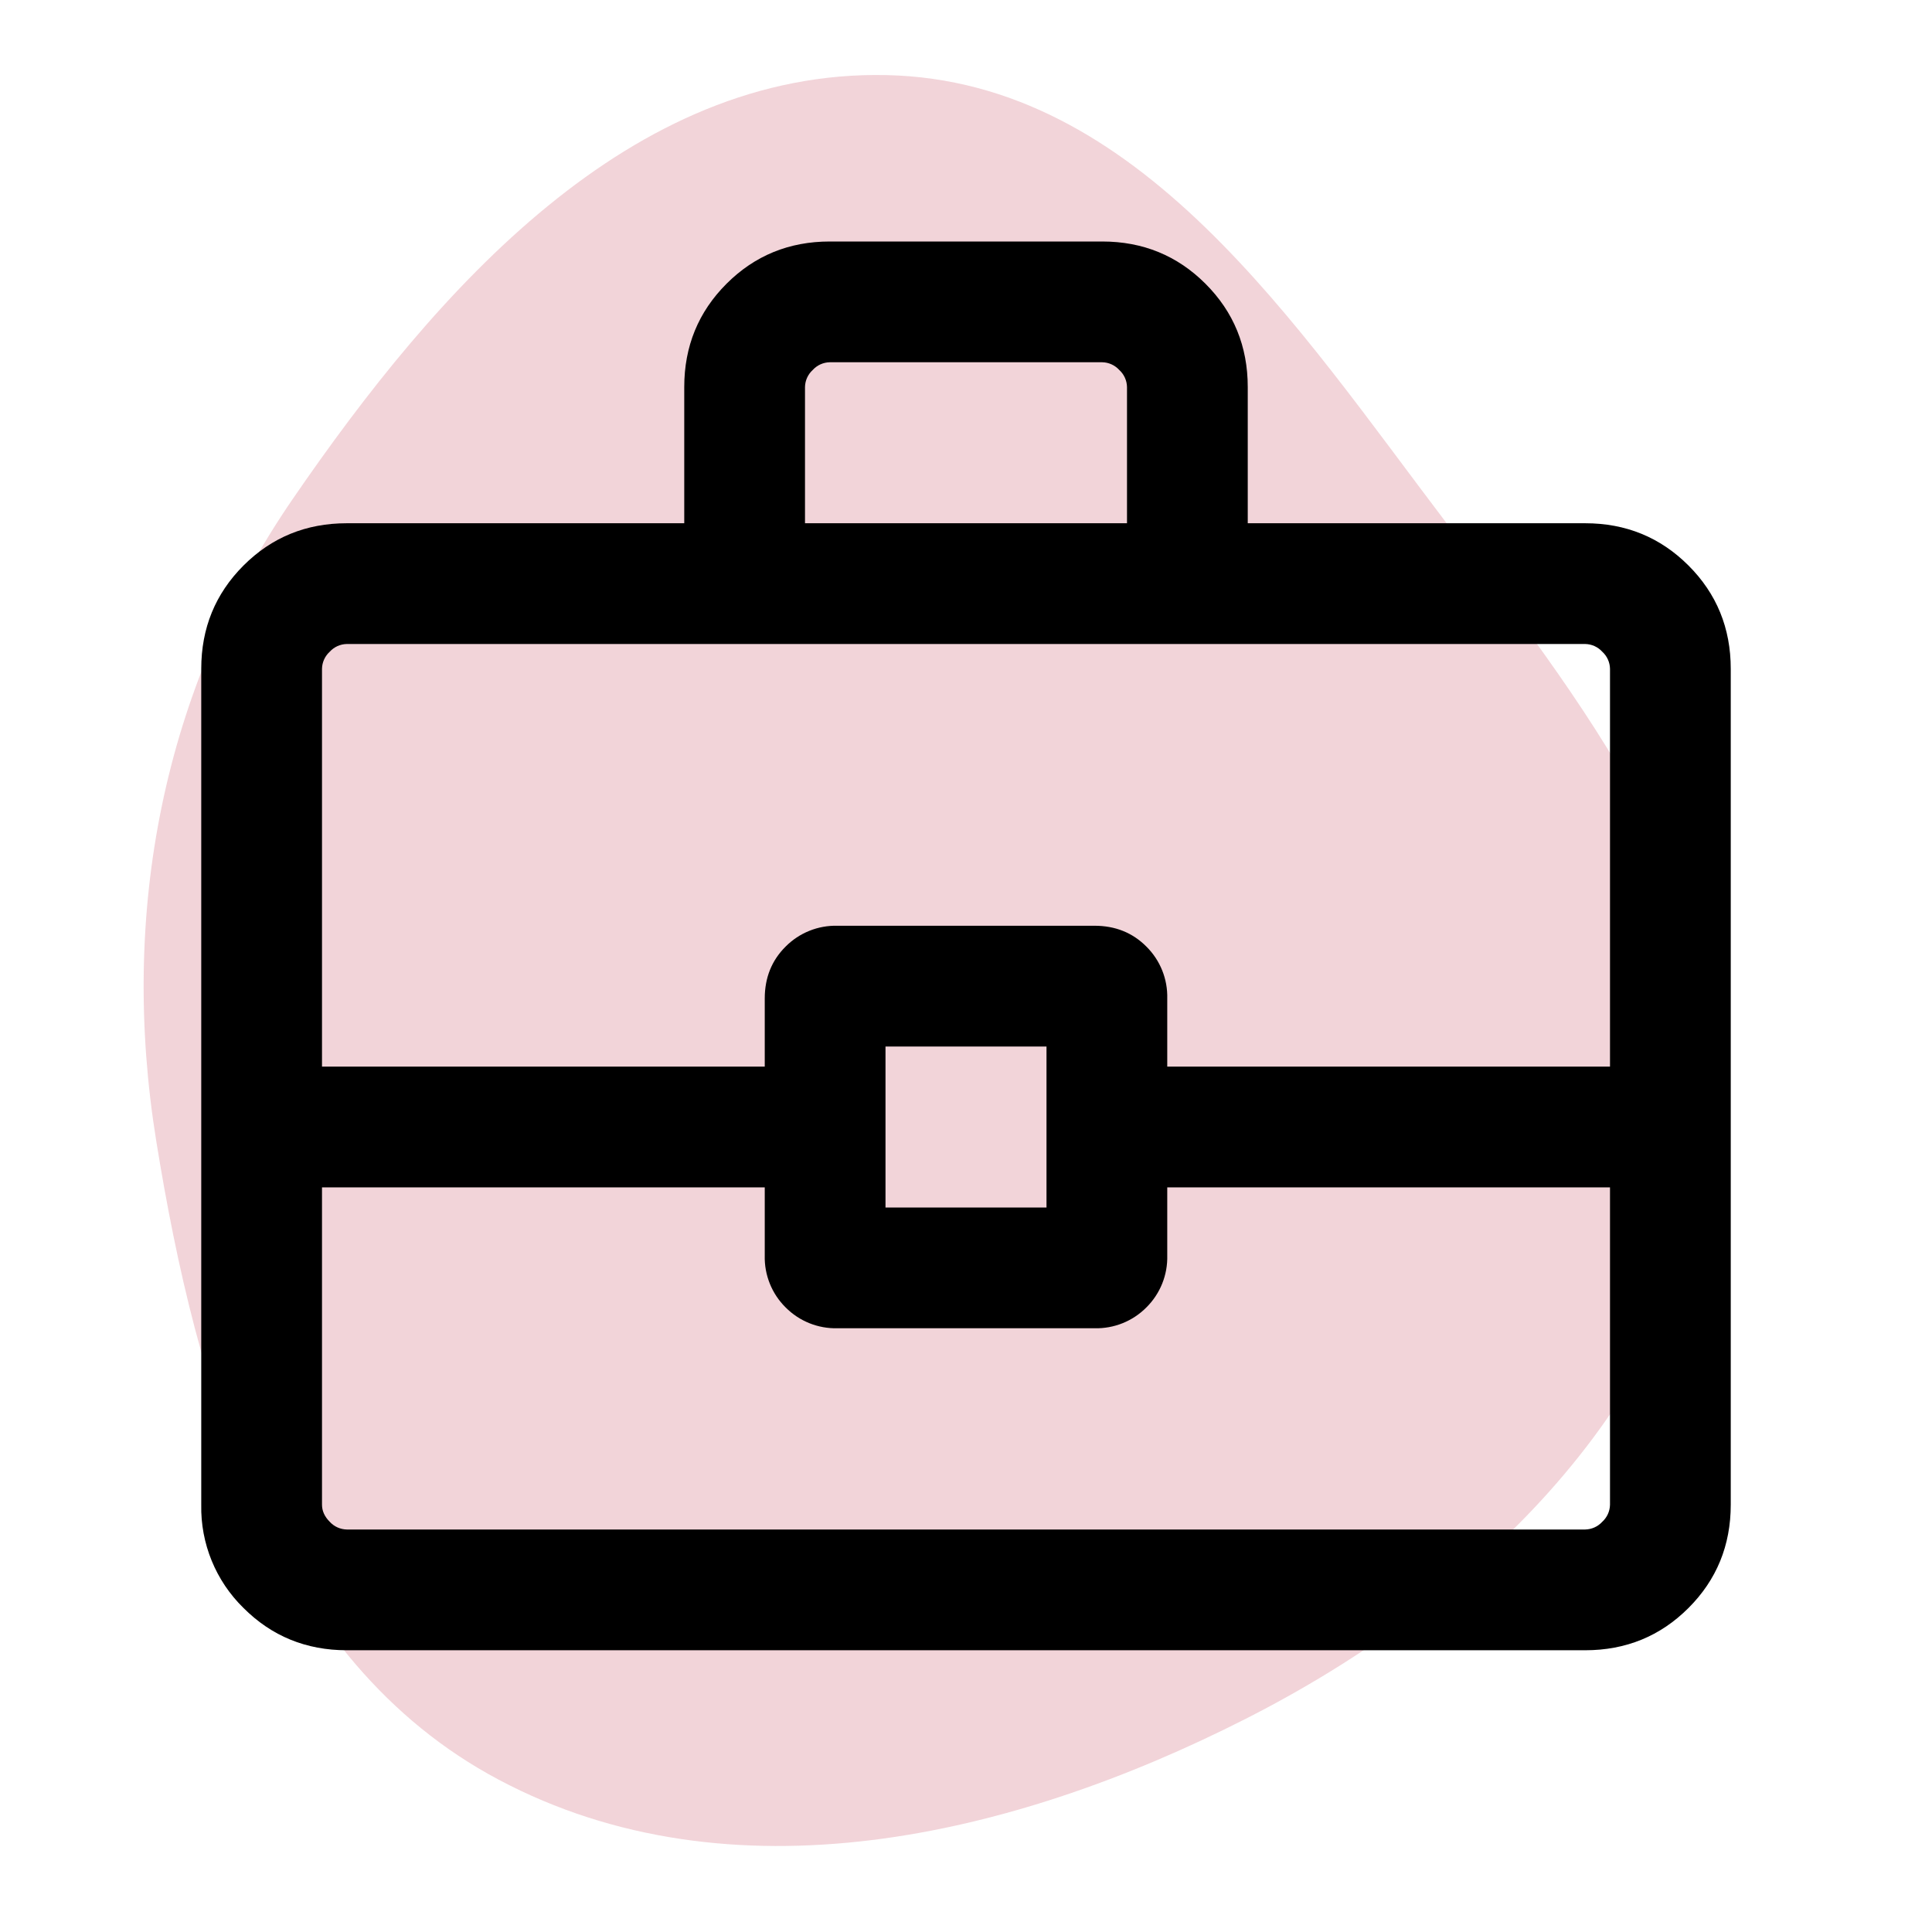
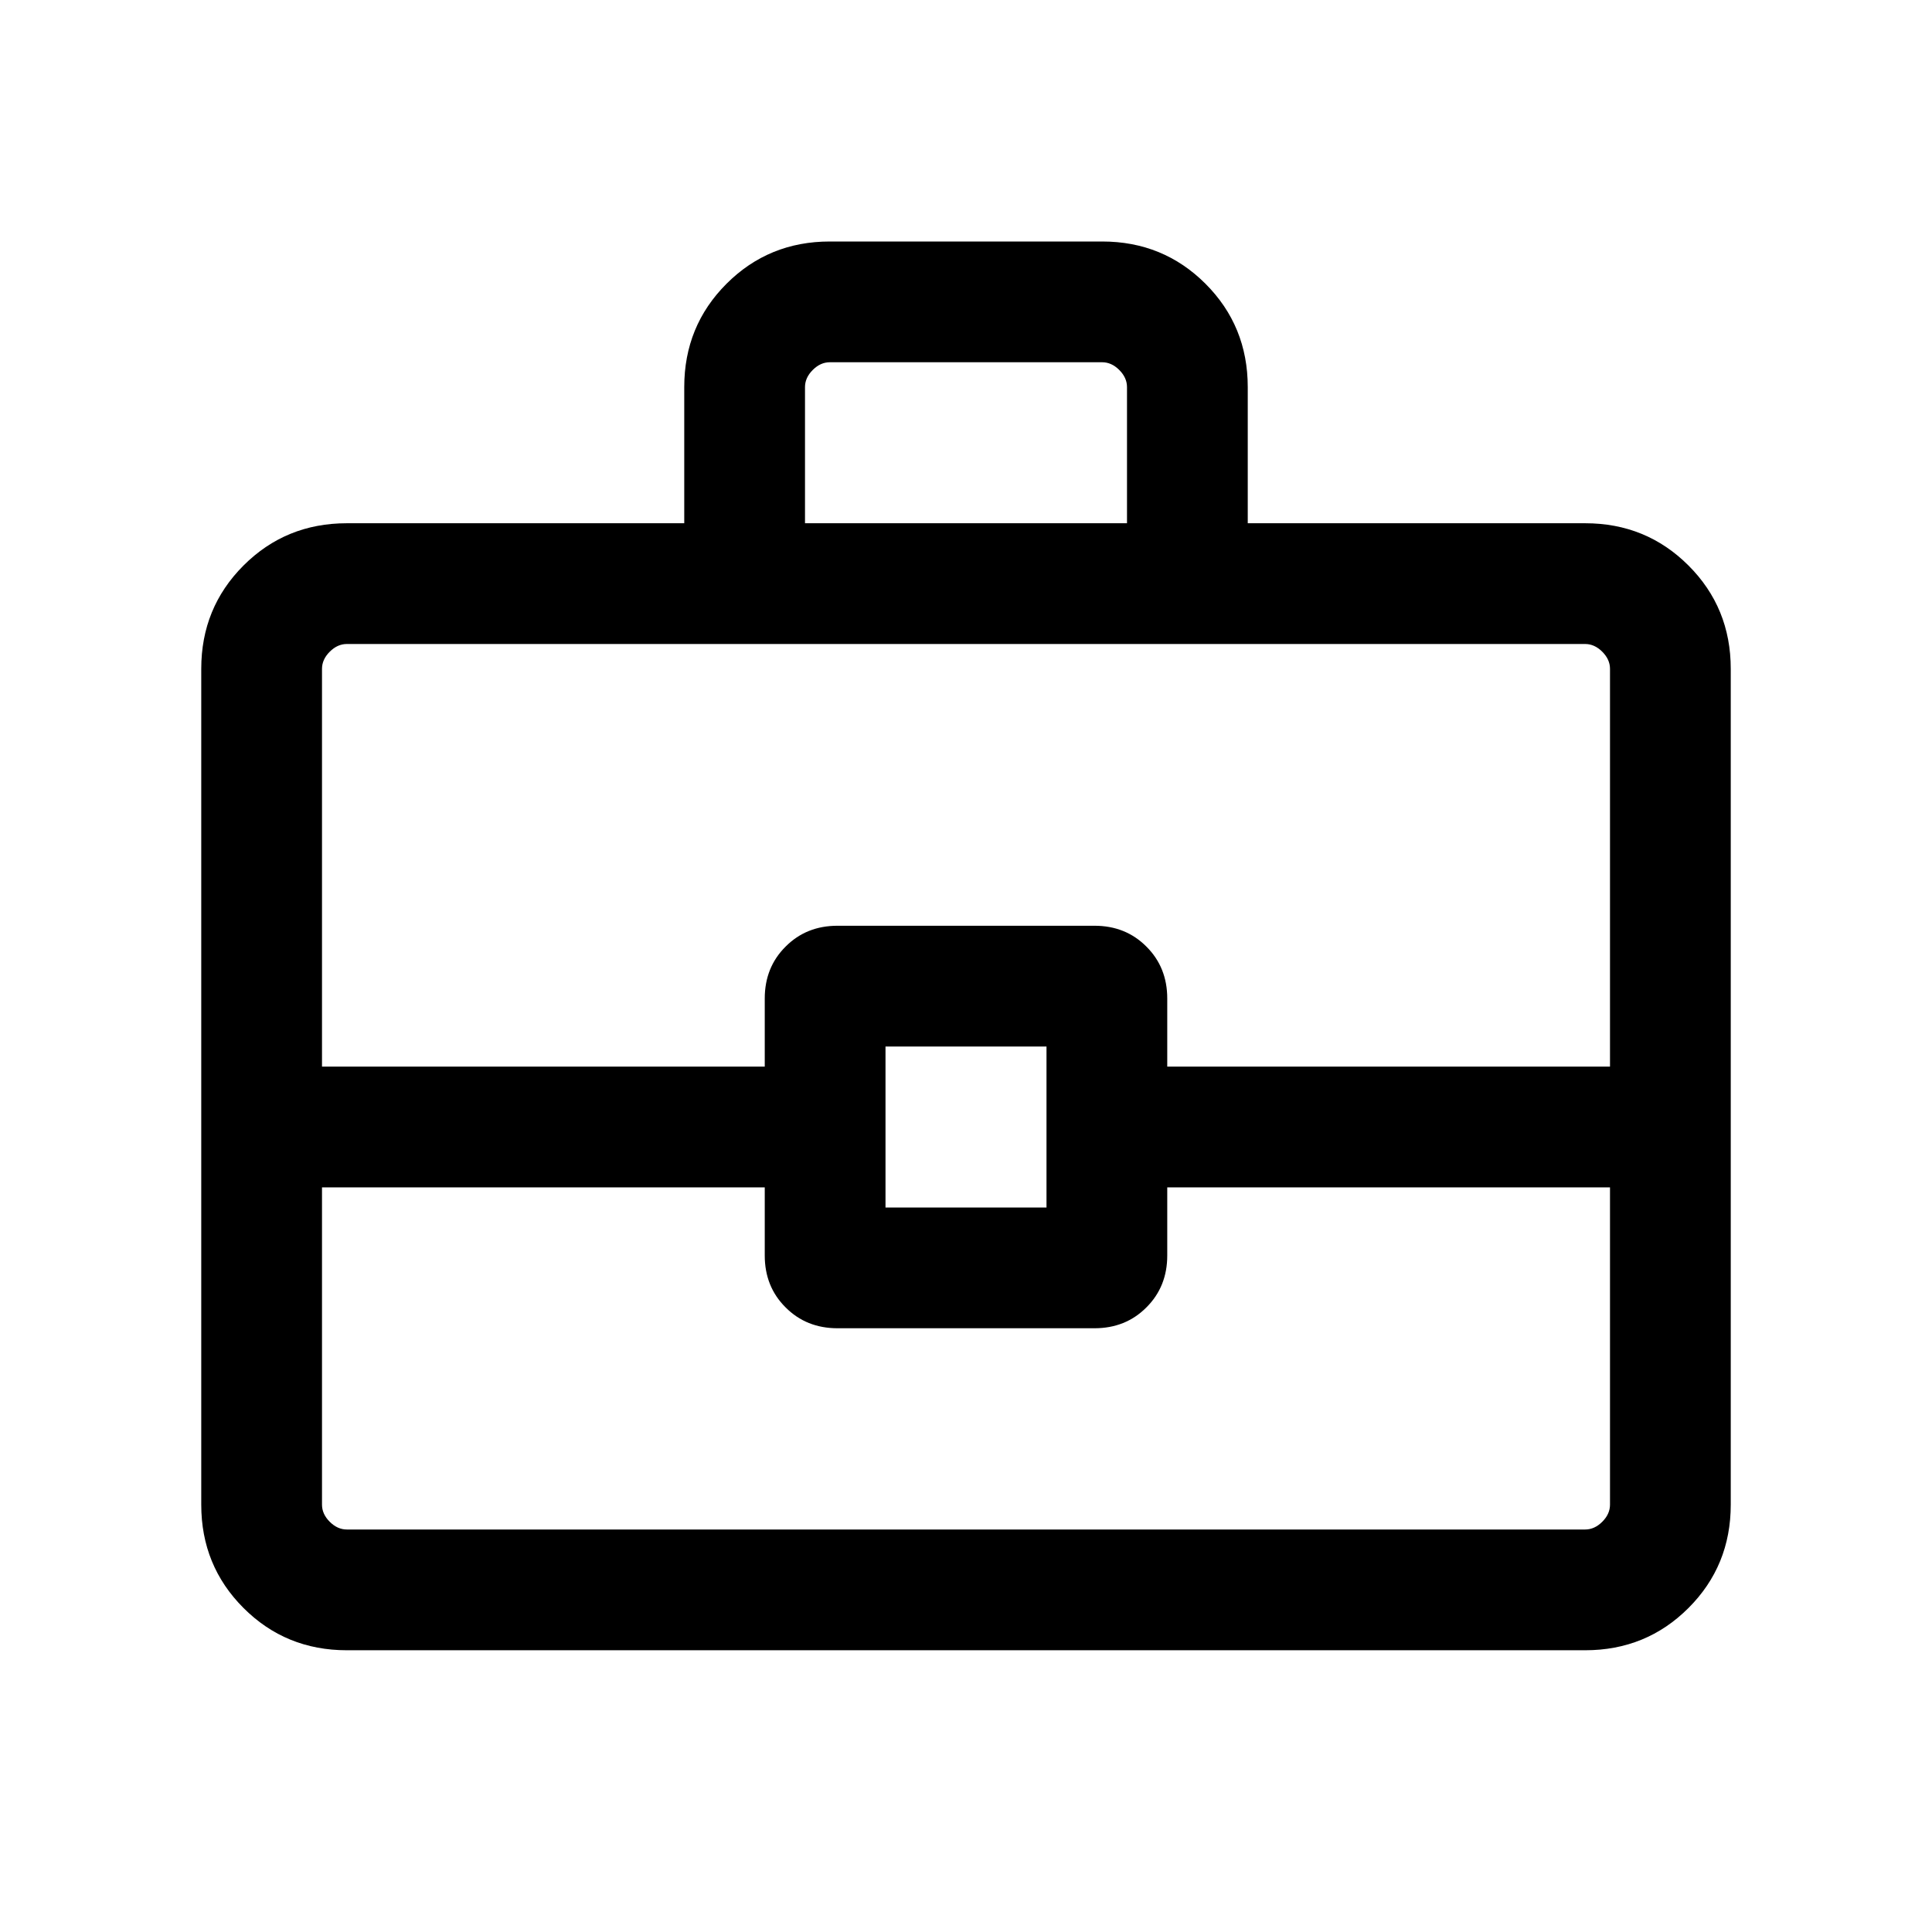
- <svg xmlns="http://www.w3.org/2000/svg" viewBox="0 0 24 24">
-   <mask id="a" width="24" height="24" x="0" y="0" maskUnits="userSpaceOnUse" style="mask-type:alpha">
-     <path fill="currentcolor" d="M0 0h24v24H0z" />
+ <svg xmlns="http://www.w3.org/2000/svg" width="24" height="24" viewBox="0 0 24 24" fill="none">
+   <mask id="mask0_2015_2534" style="mask-type:alpha" maskUnits="userSpaceOnUse" x="0" y="0" width="24" height="24">
+     <rect width="24" height="24" fill="#D9D9D9" />
  </mask>
-   <g mask="url(#a)">
-     <path fill="#DE93A0" fill-rule="evenodd" d="M11.015.933c3.138.07 5.08 3.101 6.98 5.599 1.82 2.392 3.802 4.948 3.297 7.911-.531 3.124-2.994 5.476-5.82 6.91-2.91 1.478-6.394 2.286-9.277.755-2.79-1.481-3.752-4.82-4.255-7.94-.454-2.817.077-5.606 1.69-7.96C5.43 3.583 7.835.861 11.016.933Z" clip-rule="evenodd" opacity=".4" />
-     <path fill="currentcolor" d="M4.308 20.5c-.505 0-.933-.175-1.283-.525a1.745 1.745 0 0 1-.525-1.283V8.308c0-.505.175-.933.525-1.283.35-.35.778-.525 1.283-.525H8.5V4.808c0-.505.175-.933.525-1.283.35-.35.778-.525 1.283-.525h3.384c.505 0 .933.175 1.283.525.35.35.525.778.525 1.283V6.5h4.192c.505 0 .933.175 1.283.525.35.35.525.778.525 1.283v10.384c0 .505-.175.933-.525 1.283-.35.35-.778.525-1.283.525H4.308ZM10 6.5h4V4.808a.294.294 0 0 0-.096-.212.294.294 0 0 0-.212-.096h-3.384a.294.294 0 0 0-.212.096.293.293 0 0 0-.096.212V6.5Zm10 8.25h-5.5v.846a.875.875 0 0 1-.259.645.875.875 0 0 1-.645.259h-3.192a.875.875 0 0 1-.645-.259.875.875 0 0 1-.259-.645v-.846H4v3.942c0 .077.032.148.096.212a.294.294 0 0 0 .212.096h15.384a.294.294 0 0 0 .212-.096.294.294 0 0 0 .096-.212V14.75ZM11 15h2v-2h-2v2Zm-7-1.75h5.5v-.846c0-.258.086-.473.259-.645a.876.876 0 0 1 .645-.259h3.192c.258 0 .473.086.645.259a.875.875 0 0 1 .259.645v.846H20V8.308a.294.294 0 0 0-.096-.212.294.294 0 0 0-.212-.096H4.308a.294.294 0 0 0-.212.096.294.294 0 0 0-.096.212v4.942Z" />
+   <g mask="url(#mask0_2015_2534)">
+     <path d="M4.308 20.5C3.803 20.5 3.375 20.325 3.025 19.975C2.675 19.625 2.5 19.197 2.5 18.692V8.308C2.5 7.803 2.675 7.375 3.025 7.025C3.375 6.675 3.803 6.5 4.308 6.5H8.5V4.808C8.5 4.303 8.675 3.875 9.025 3.525C9.375 3.175 9.803 3 10.308 3H13.692C14.197 3 14.625 3.175 14.975 3.525C15.325 3.875 15.5 4.303 15.5 4.808V6.5H19.692C20.197 6.5 20.625 6.675 20.975 7.025C21.325 7.375 21.5 7.803 21.5 8.308V18.692C21.5 19.197 21.325 19.625 20.975 19.975C20.625 20.325 20.197 20.5 19.692 20.5H4.308ZM10 6.5H14V4.808C14 4.731 13.968 4.66 13.904 4.596C13.84 4.532 13.769 4.5 13.692 4.5H10.308C10.231 4.5 10.16 4.532 10.096 4.596C10.032 4.66 10 4.731 10 4.808V6.5ZM20 14.75H14.5V15.596C14.5 15.854 14.414 16.069 14.241 16.241C14.069 16.414 13.854 16.5 13.596 16.5H10.404C10.146 16.5 9.931 16.414 9.759 16.241C9.586 16.069 9.5 15.854 9.5 15.596V14.75H4V18.692C4 18.769 4.032 18.84 4.096 18.904C4.16 18.968 4.231 19 4.308 19H19.692C19.769 19 19.84 18.968 19.904 18.904C19.968 18.84 20 18.769 20 18.692V14.75ZM11 15H13V13H11V15ZM4 13.25H9.5V12.404C9.5 12.146 9.586 11.931 9.759 11.759C9.931 11.586 10.146 11.5 10.404 11.5H13.596C13.854 11.5 14.069 11.586 14.241 11.759C14.414 11.931 14.5 12.146 14.5 12.404V13.25H20V8.308C20 8.231 19.968 8.16 19.904 8.096C19.84 8.032 19.769 8 19.692 8H4.308C4.231 8 4.16 8.032 4.096 8.096C4.032 8.16 4 8.231 4 8.308V13.25Z" fill="CurrentColor" />
  </g>
</svg>
